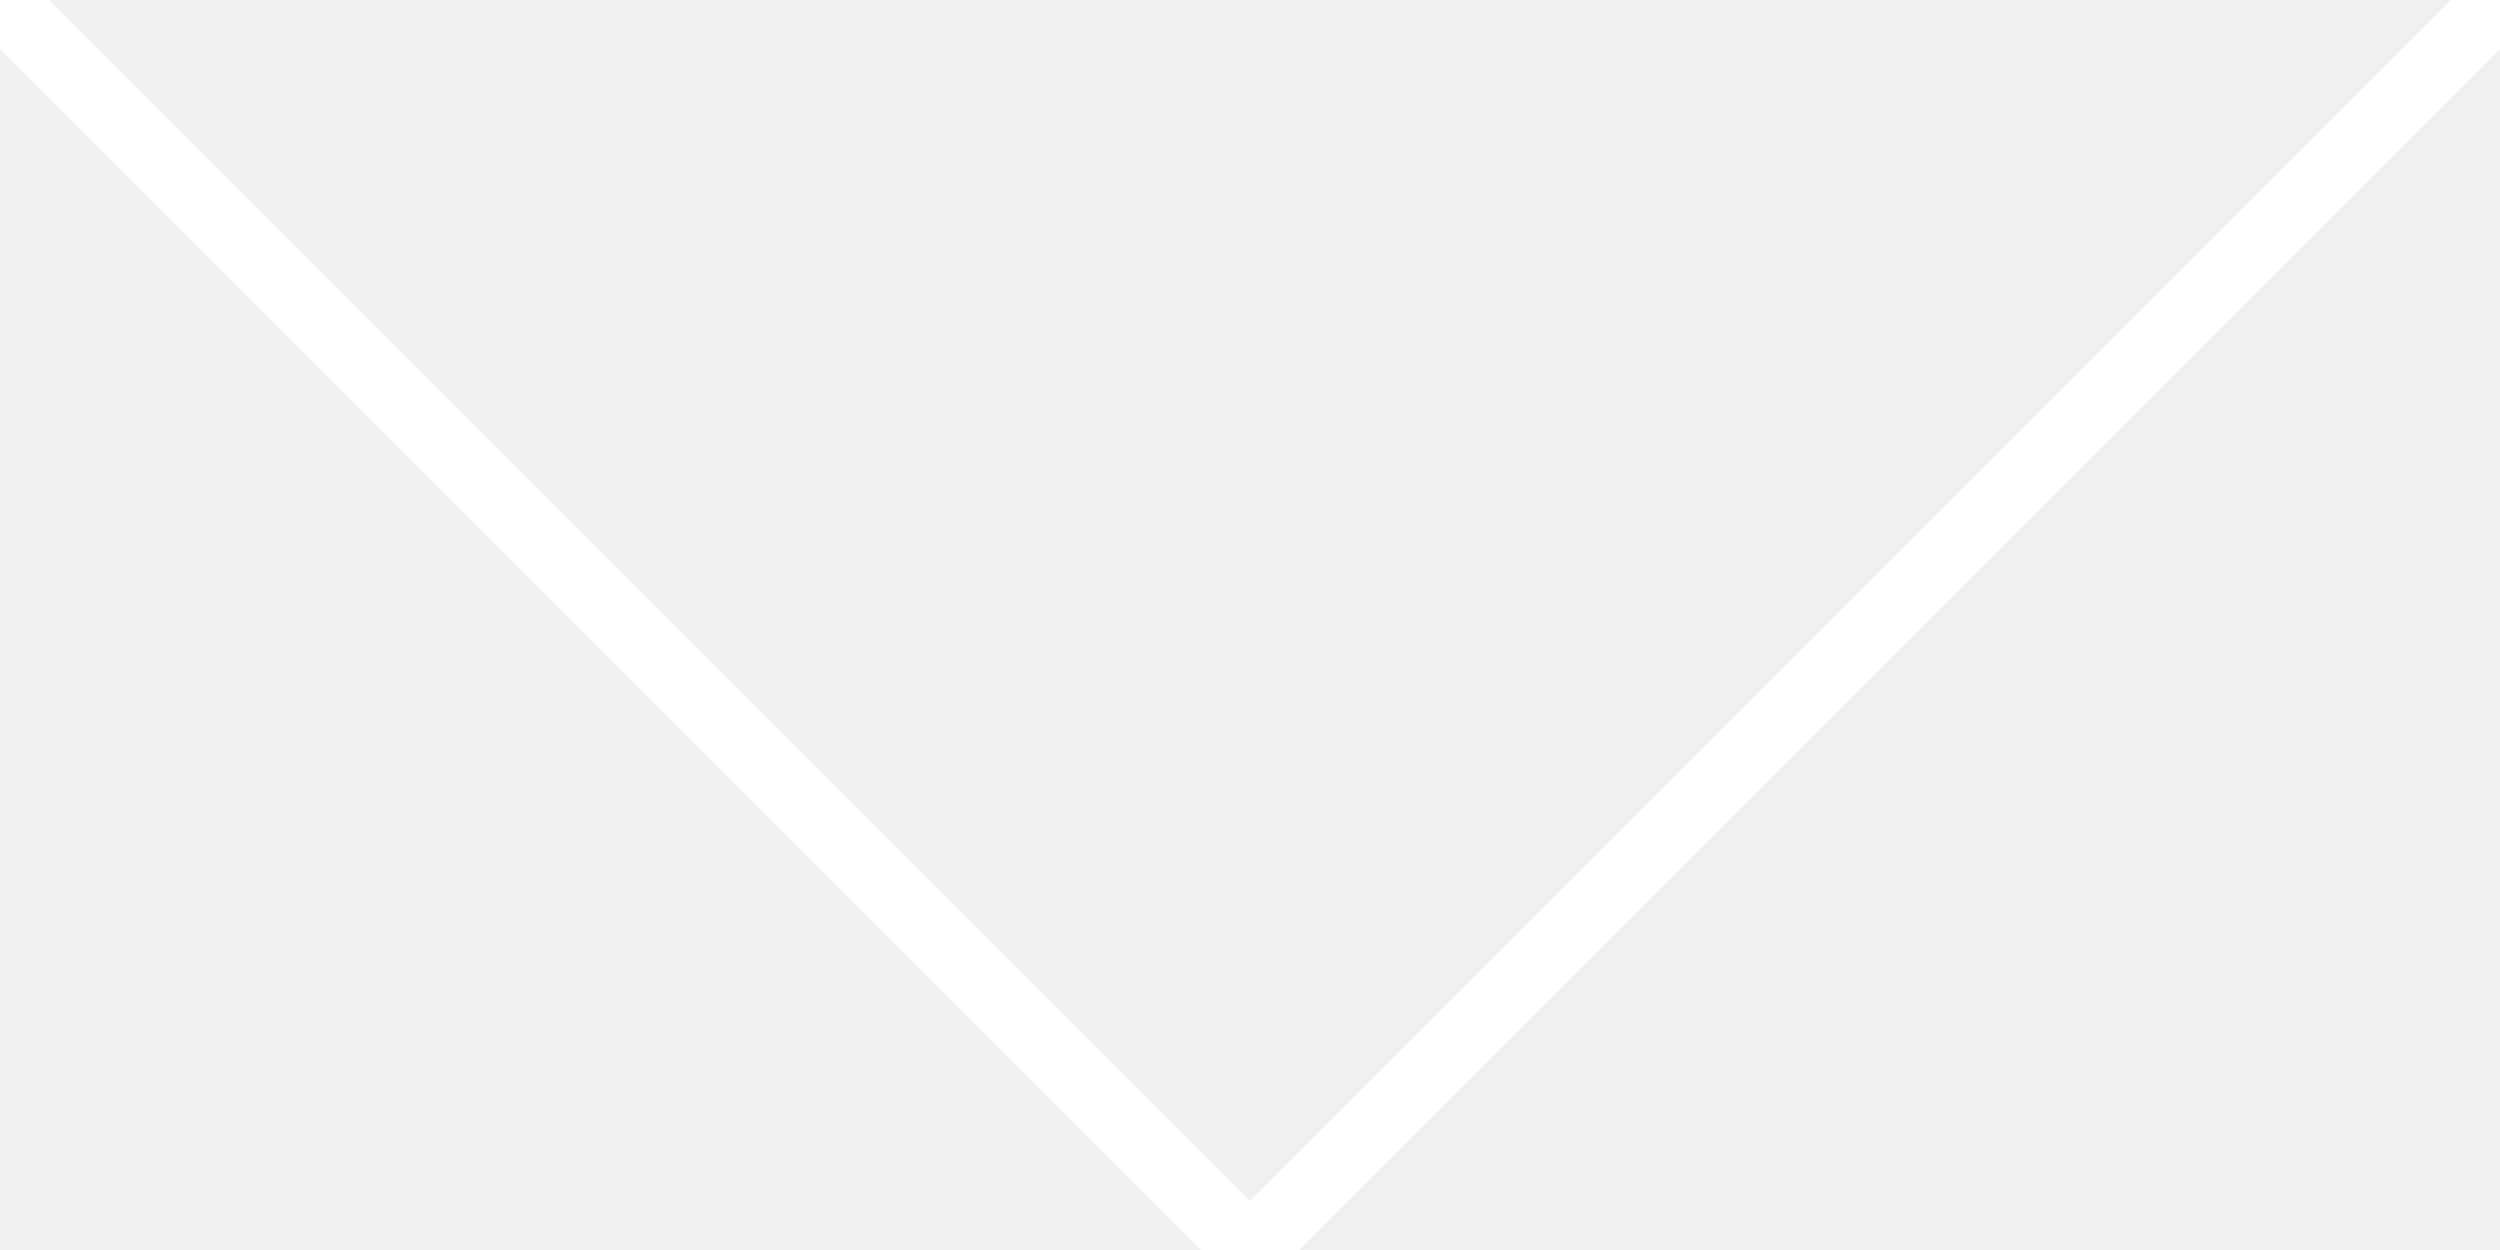
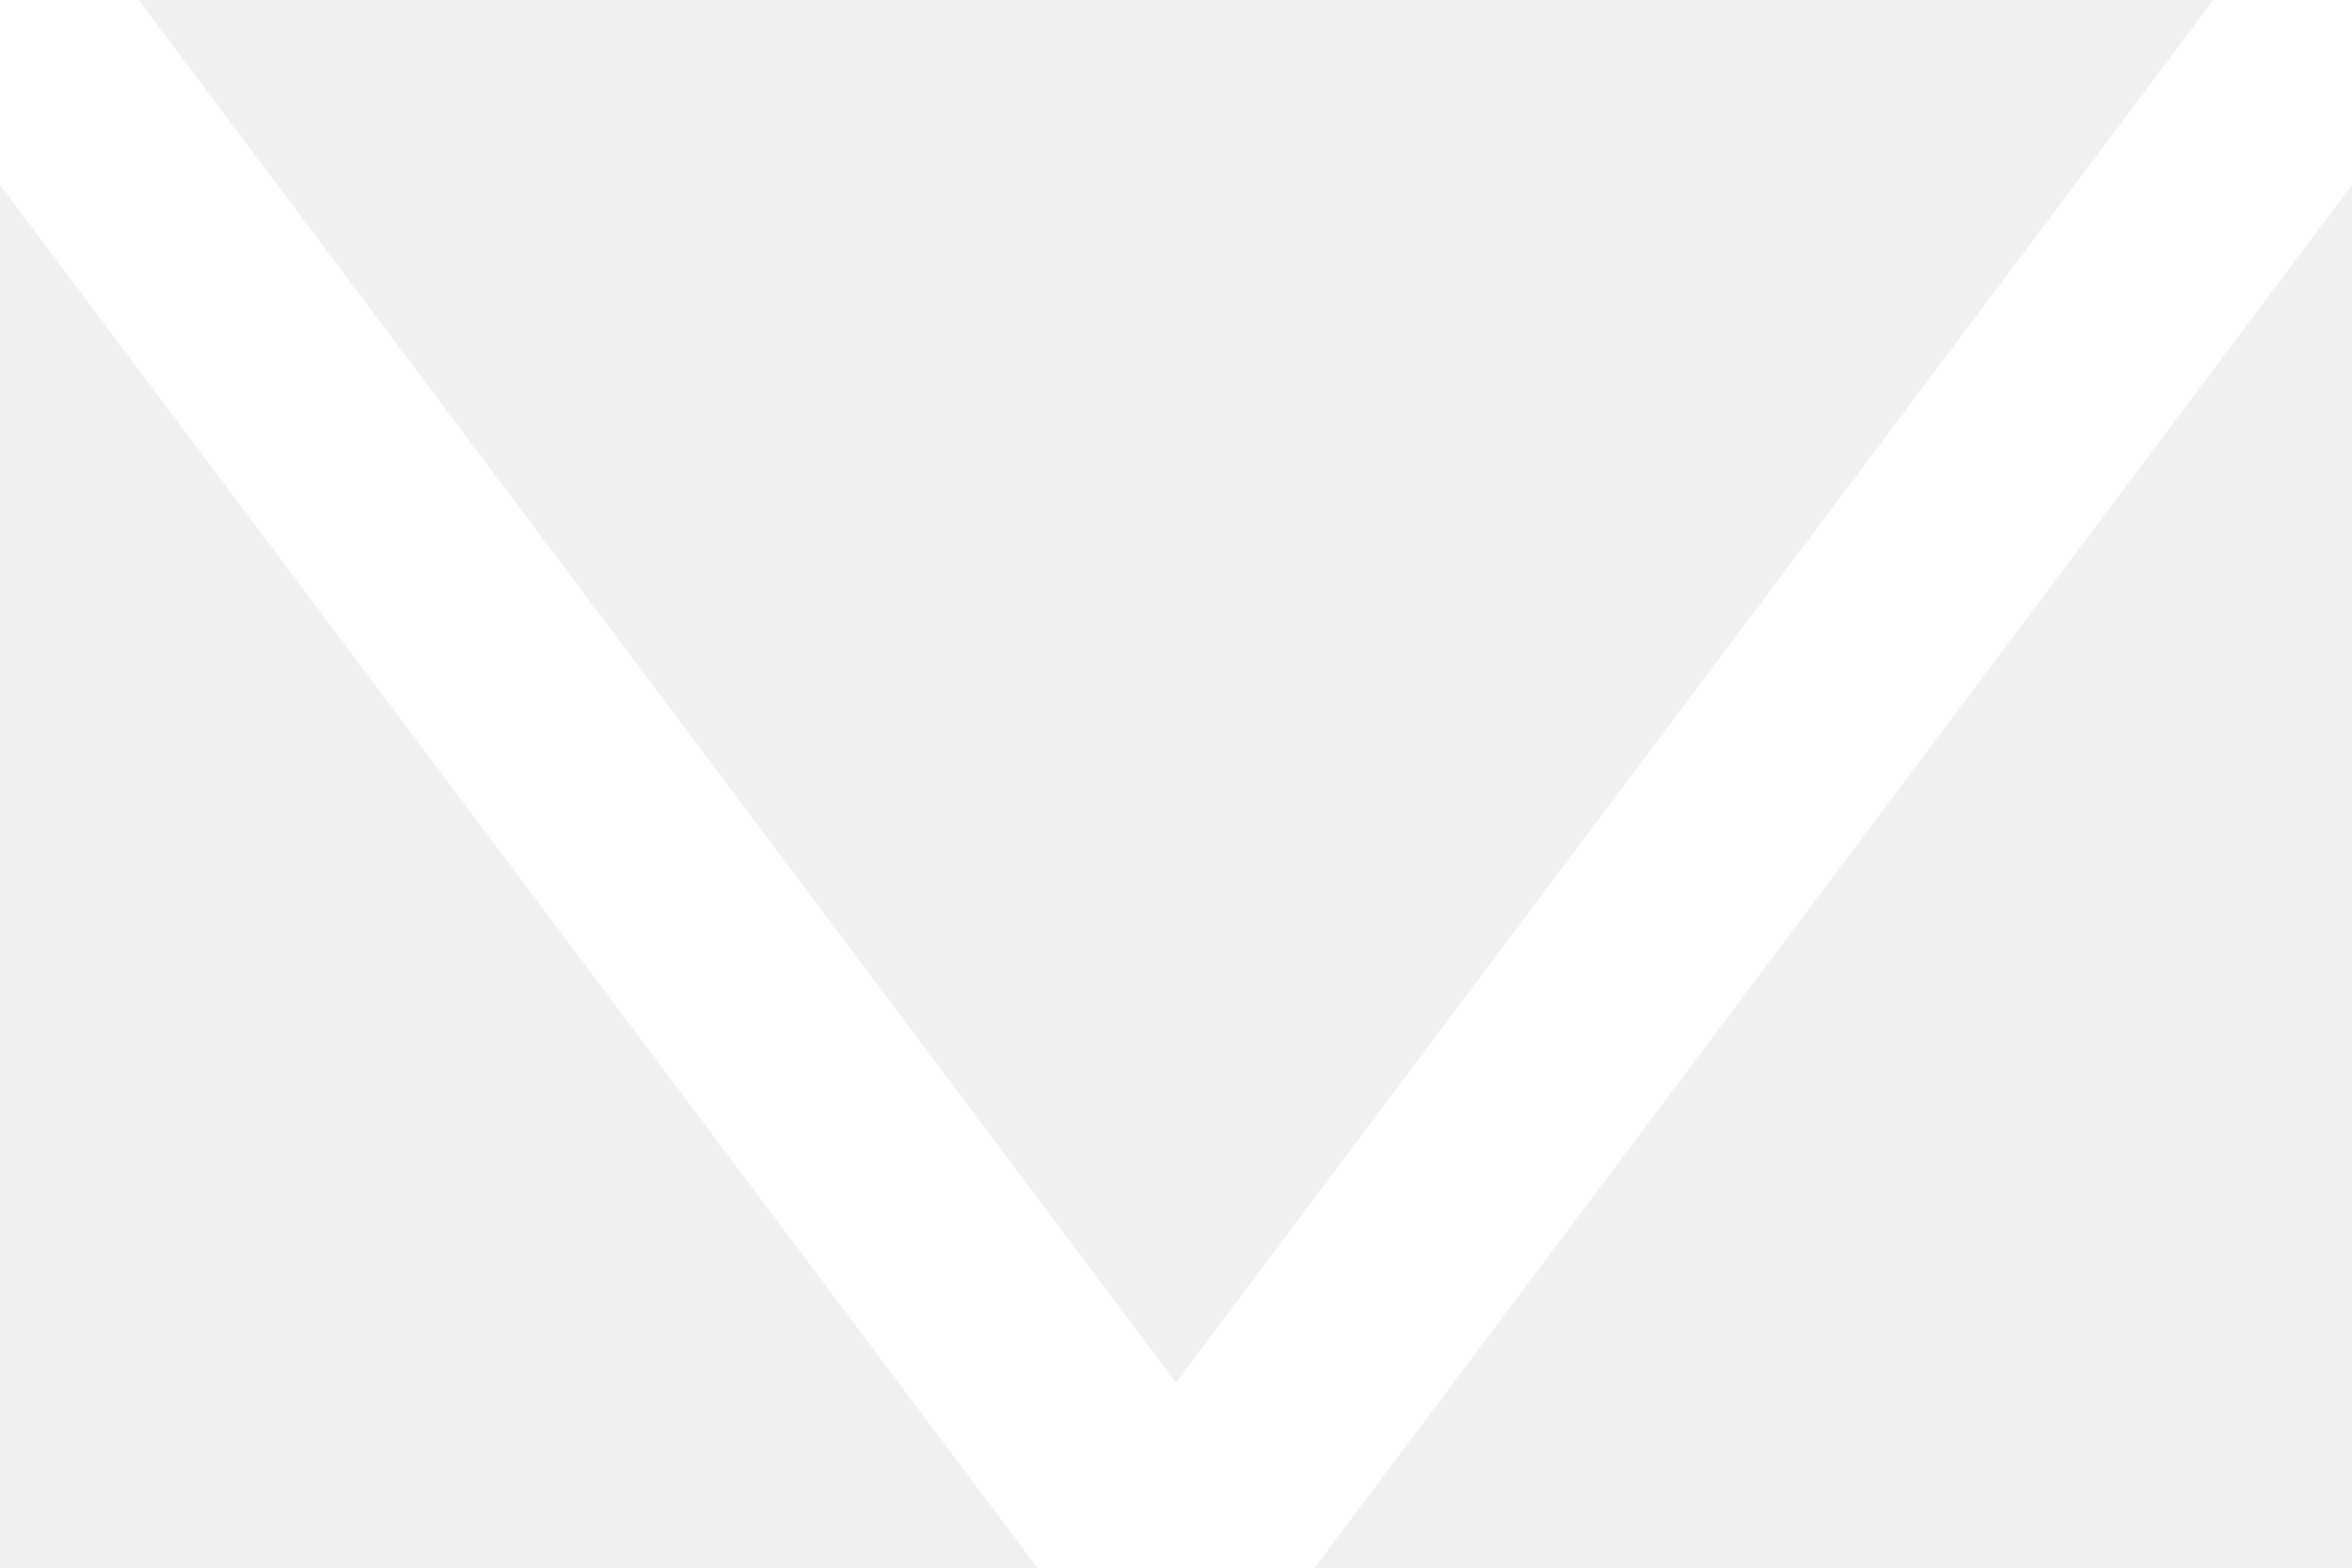
- <svg xmlns="http://www.w3.org/2000/svg" width="36px" height="18px" viewBox="0 0 36 18" zoomAndPan="disable" preserveAspectRatio="none">
-   <style type="text/css"> line { stroke: #fff; stroke-width: 1; } </style>
+ <svg xmlns="http://www.w3.org/2000/svg" width="36px" height="24px" viewBox="0 0 36 18" zoomAndPan="disable" preserveAspectRatio="none">
+   <style type="text/css"> line { stroke: white; stroke-width: 3; } </style>
  <line x1="0" y1="0" x2="18" y2="18" />
  <line x1="36" y1="0" x2="18" y2="18" />
</svg>
